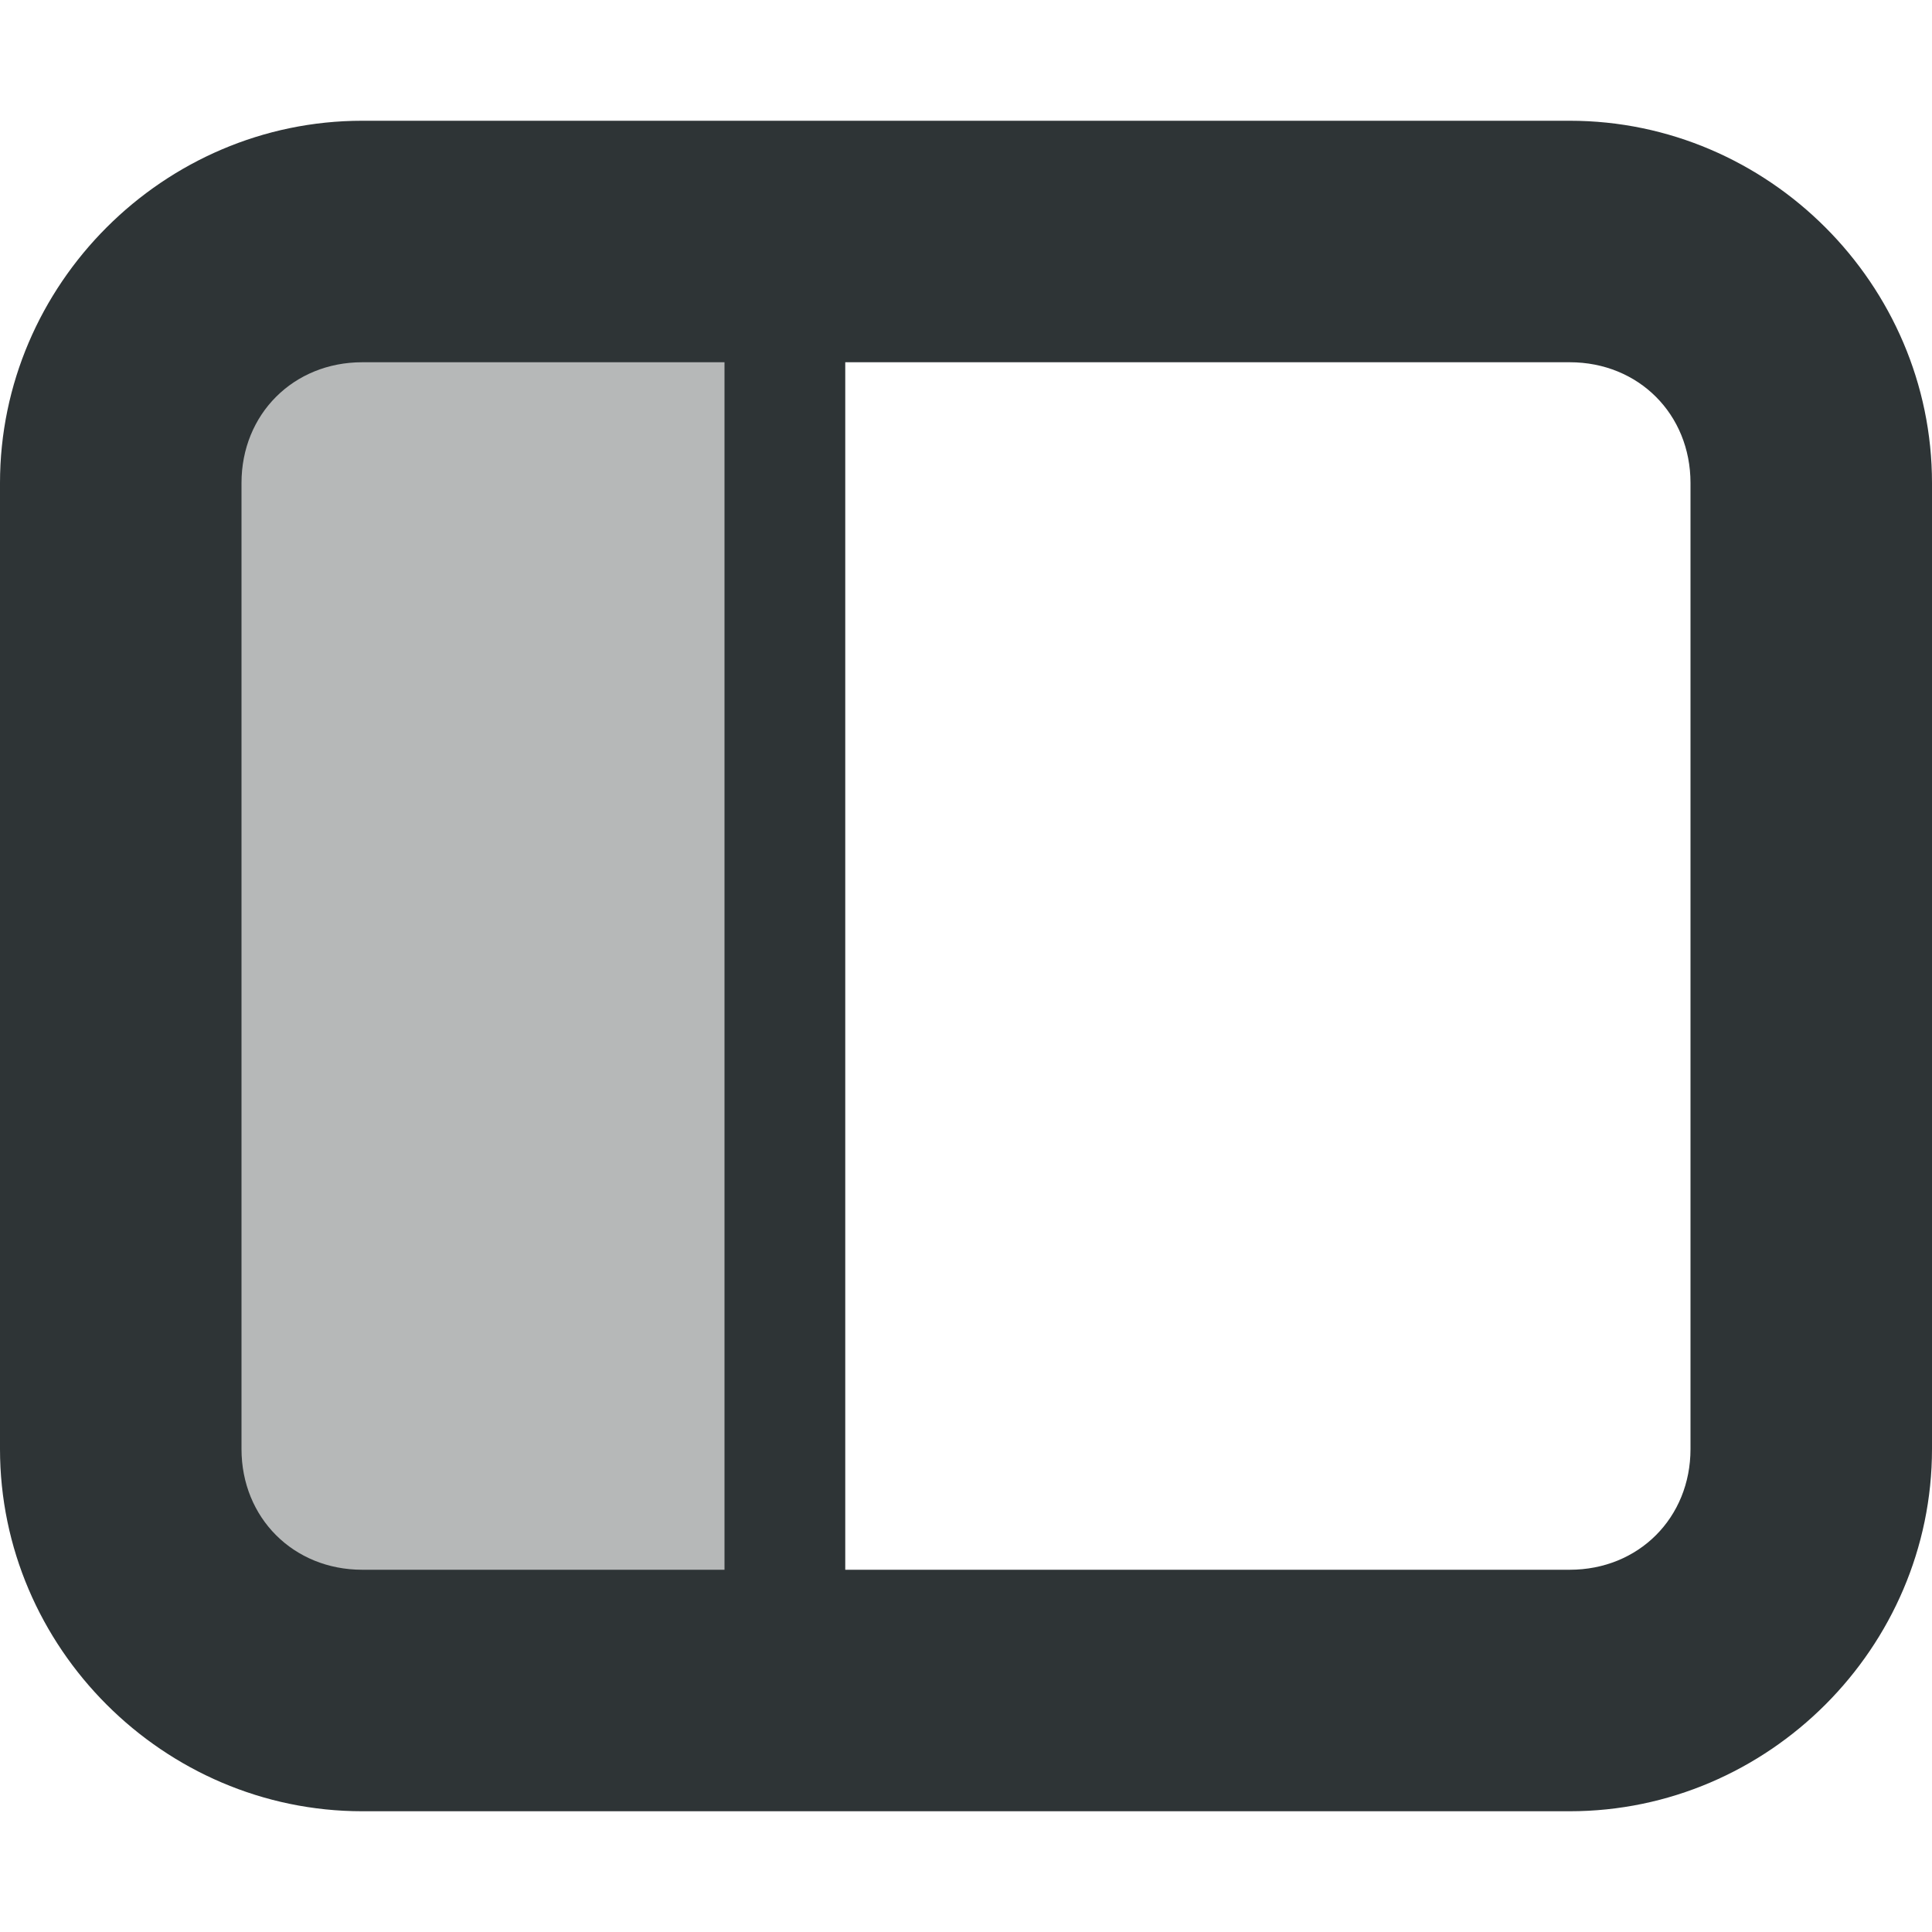
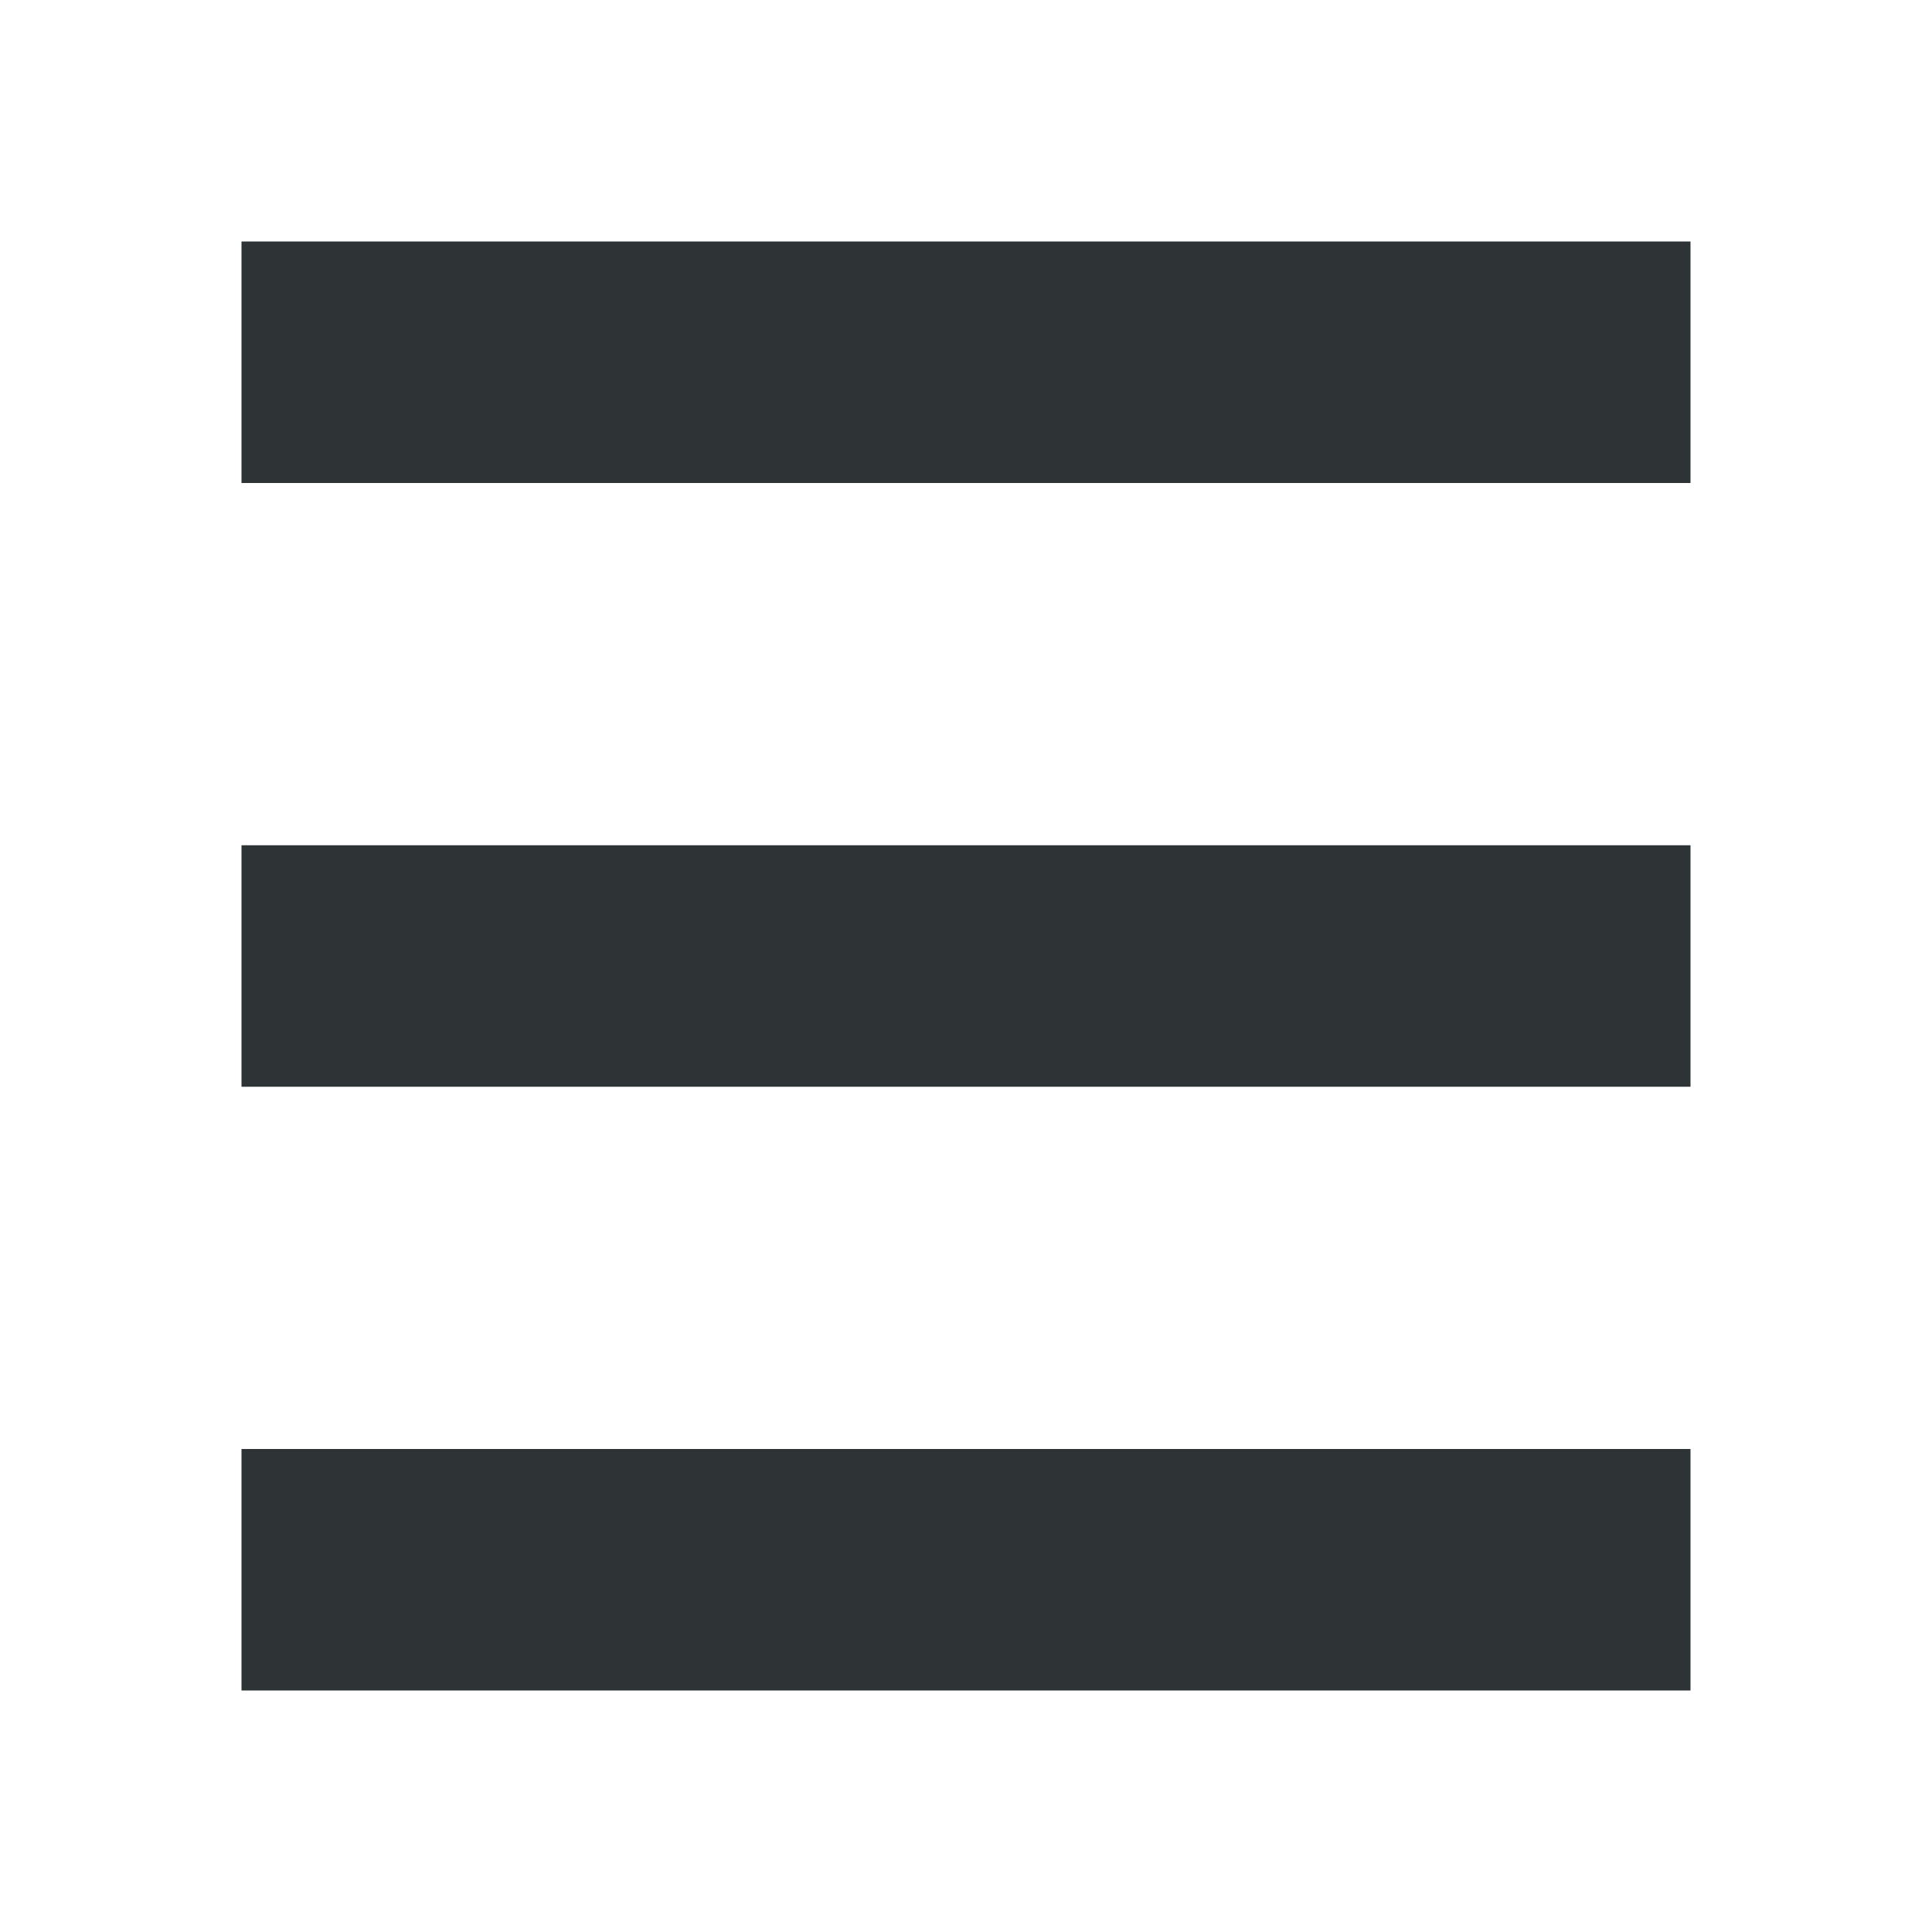
- <svg xmlns="http://www.w3.org/2000/svg" height="16px" viewBox="0 0 16 16" width="16px">
-   <g fill="#2e3436">
-     <path d="m 6.5 14 v -12 h -5 v 12 z m 0 0" fill-opacity="0.35" />
-     <path d="m 3 1 c -1.645 0 -3 1.355 -3 3 v 8 c 0 1.645 1.355 3 3 3 h 10 c 1.645 0 3 -1.355 3 -3 v -8 c 0 -1.645 -1.355 -3 -3 -3 z m 0 2 h 10 c 0.57 0 1 0.43 1 1 v 8 c 0 0.57 -0.43 1 -1 1 h -10 c -0.57 0 -1 -0.43 -1 -1 v -8 c 0 -0.57 0.43 -1 1 -1 z m 0 0" />
-     <path d="m 6 2 h 1 v 12 h -1 z m 0 0" />
-   </g>
+ <svg xmlns="http://www.w3.org/2000/svg" width="16" height="16" viewBox="0 0 16 16">
+   <rect x="2" y="2" width="12" height="2" fill="#2e3436" />
+   <rect x="2" y="7" width="12" height="2" fill="#2e3436" />
+   <rect x="2" y="12" width="12" height="2" fill="#2e3436" />
</svg>
